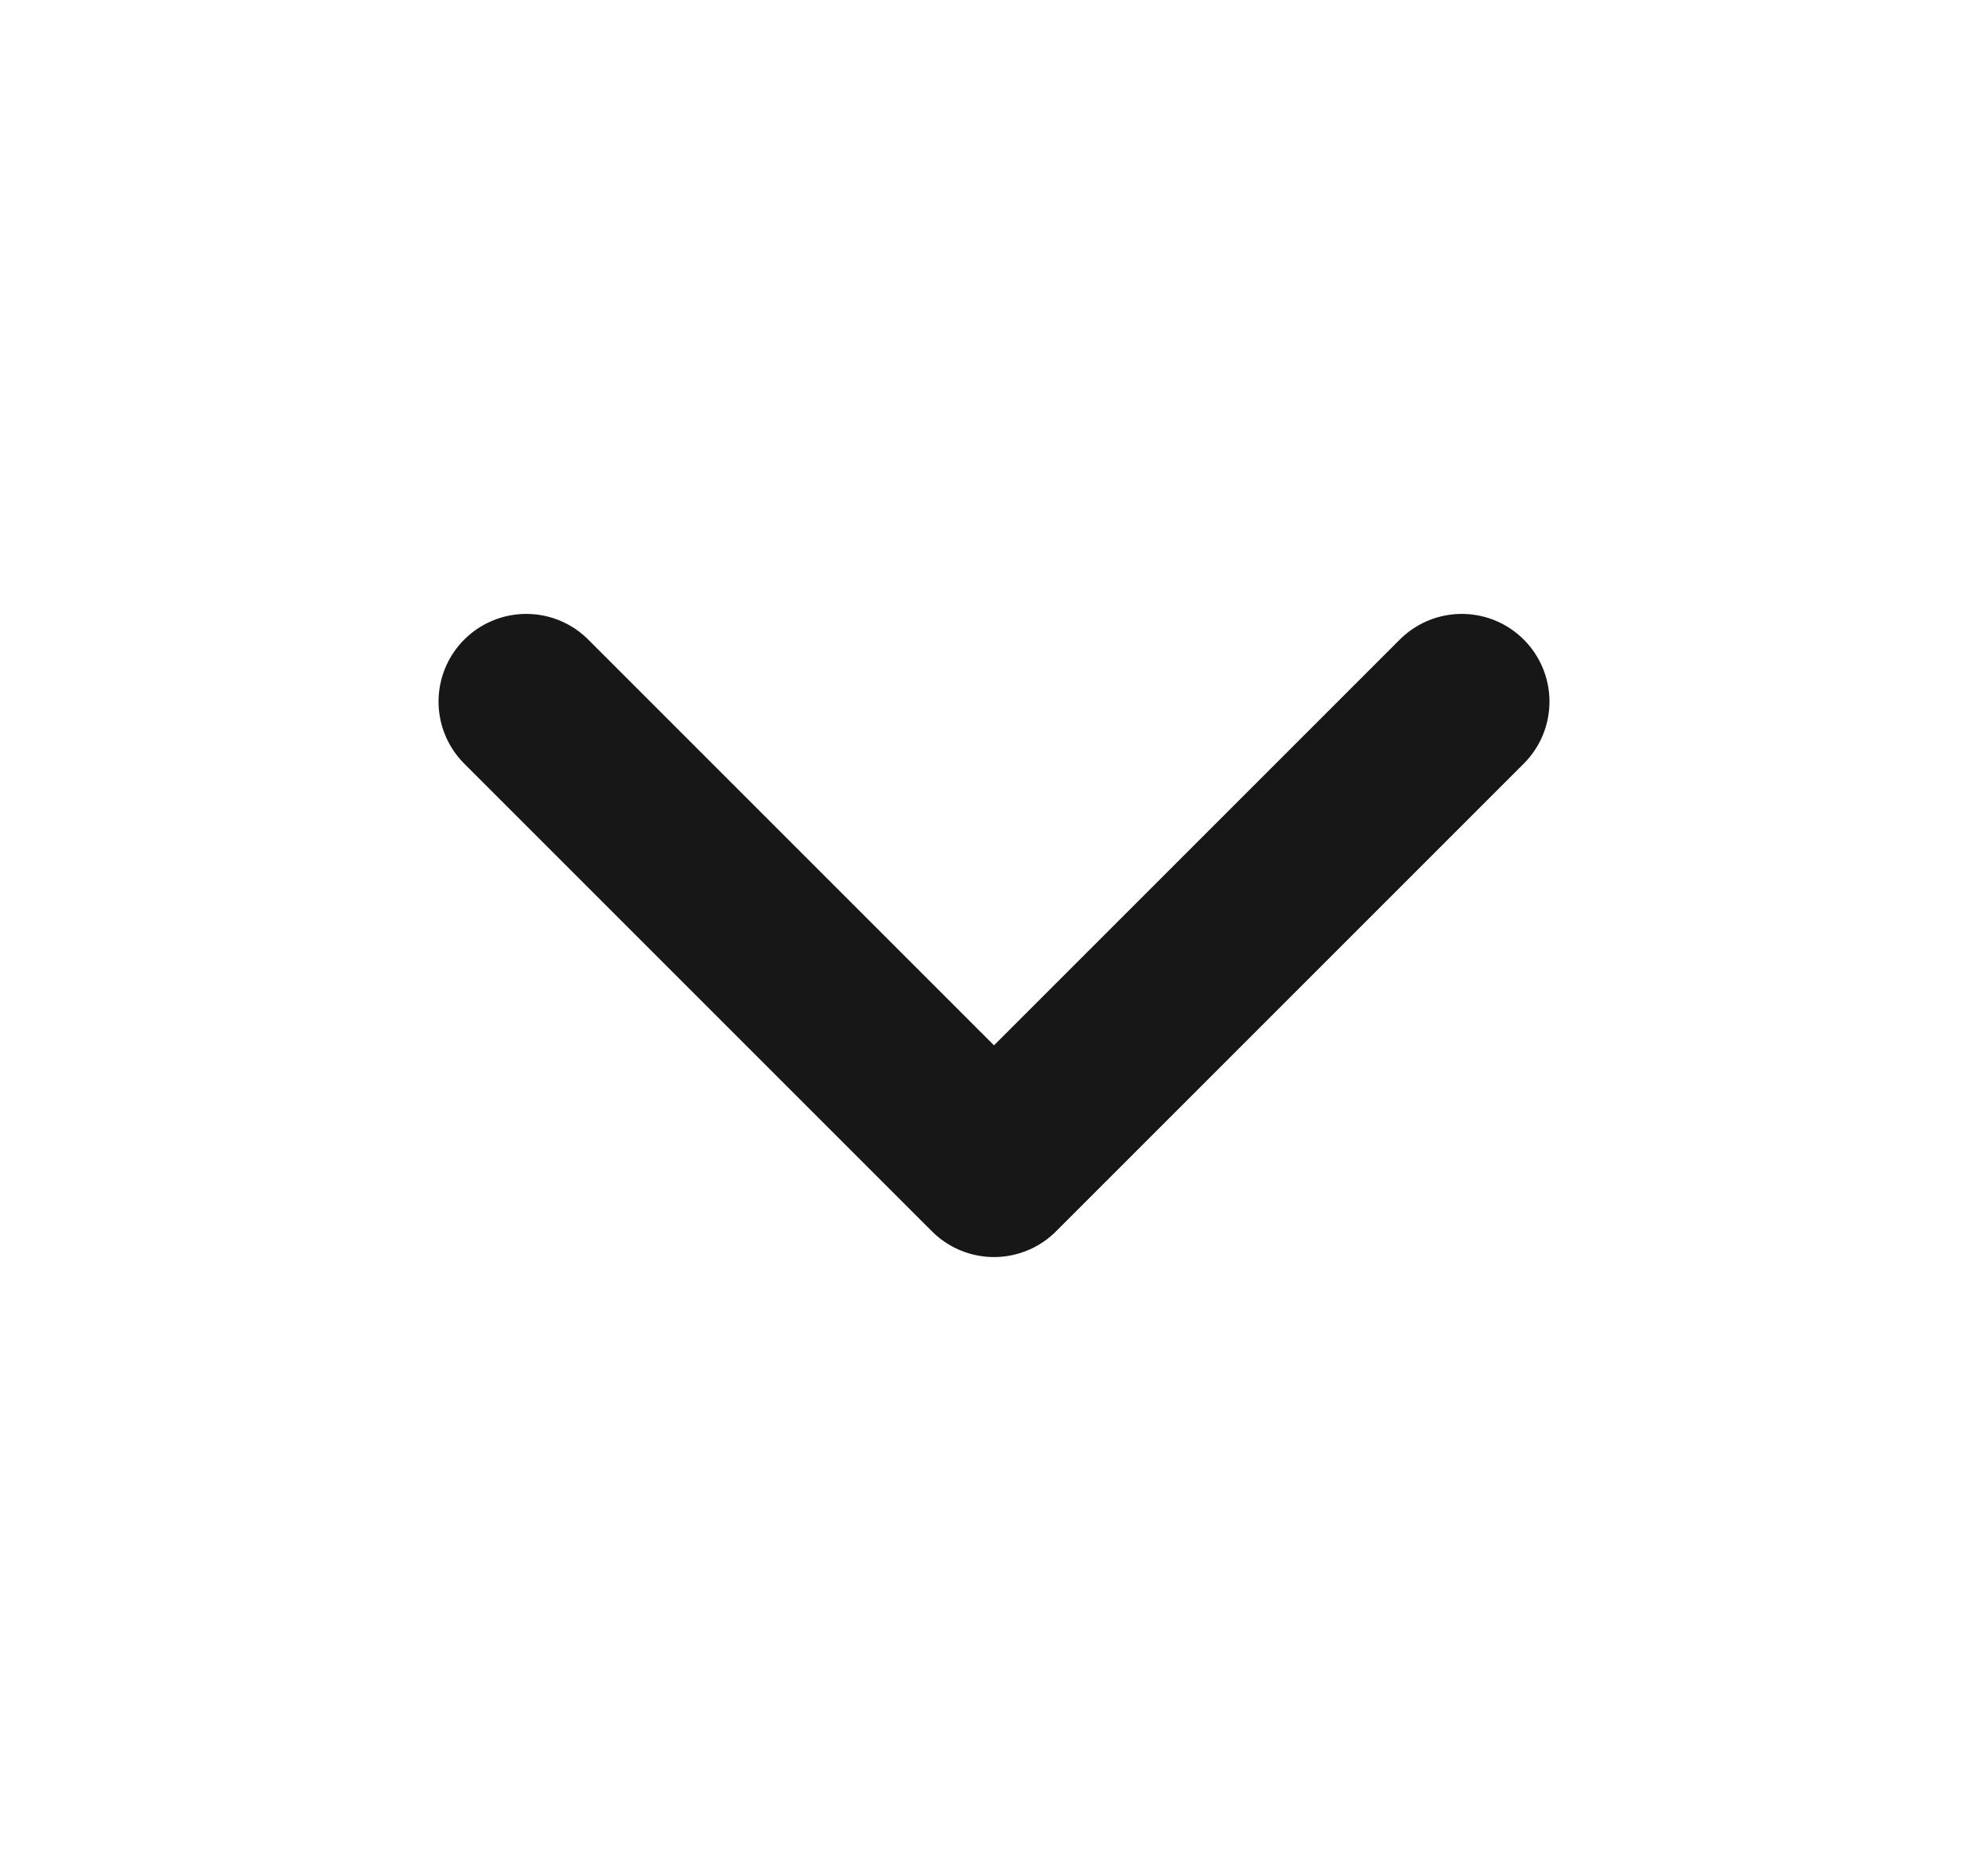
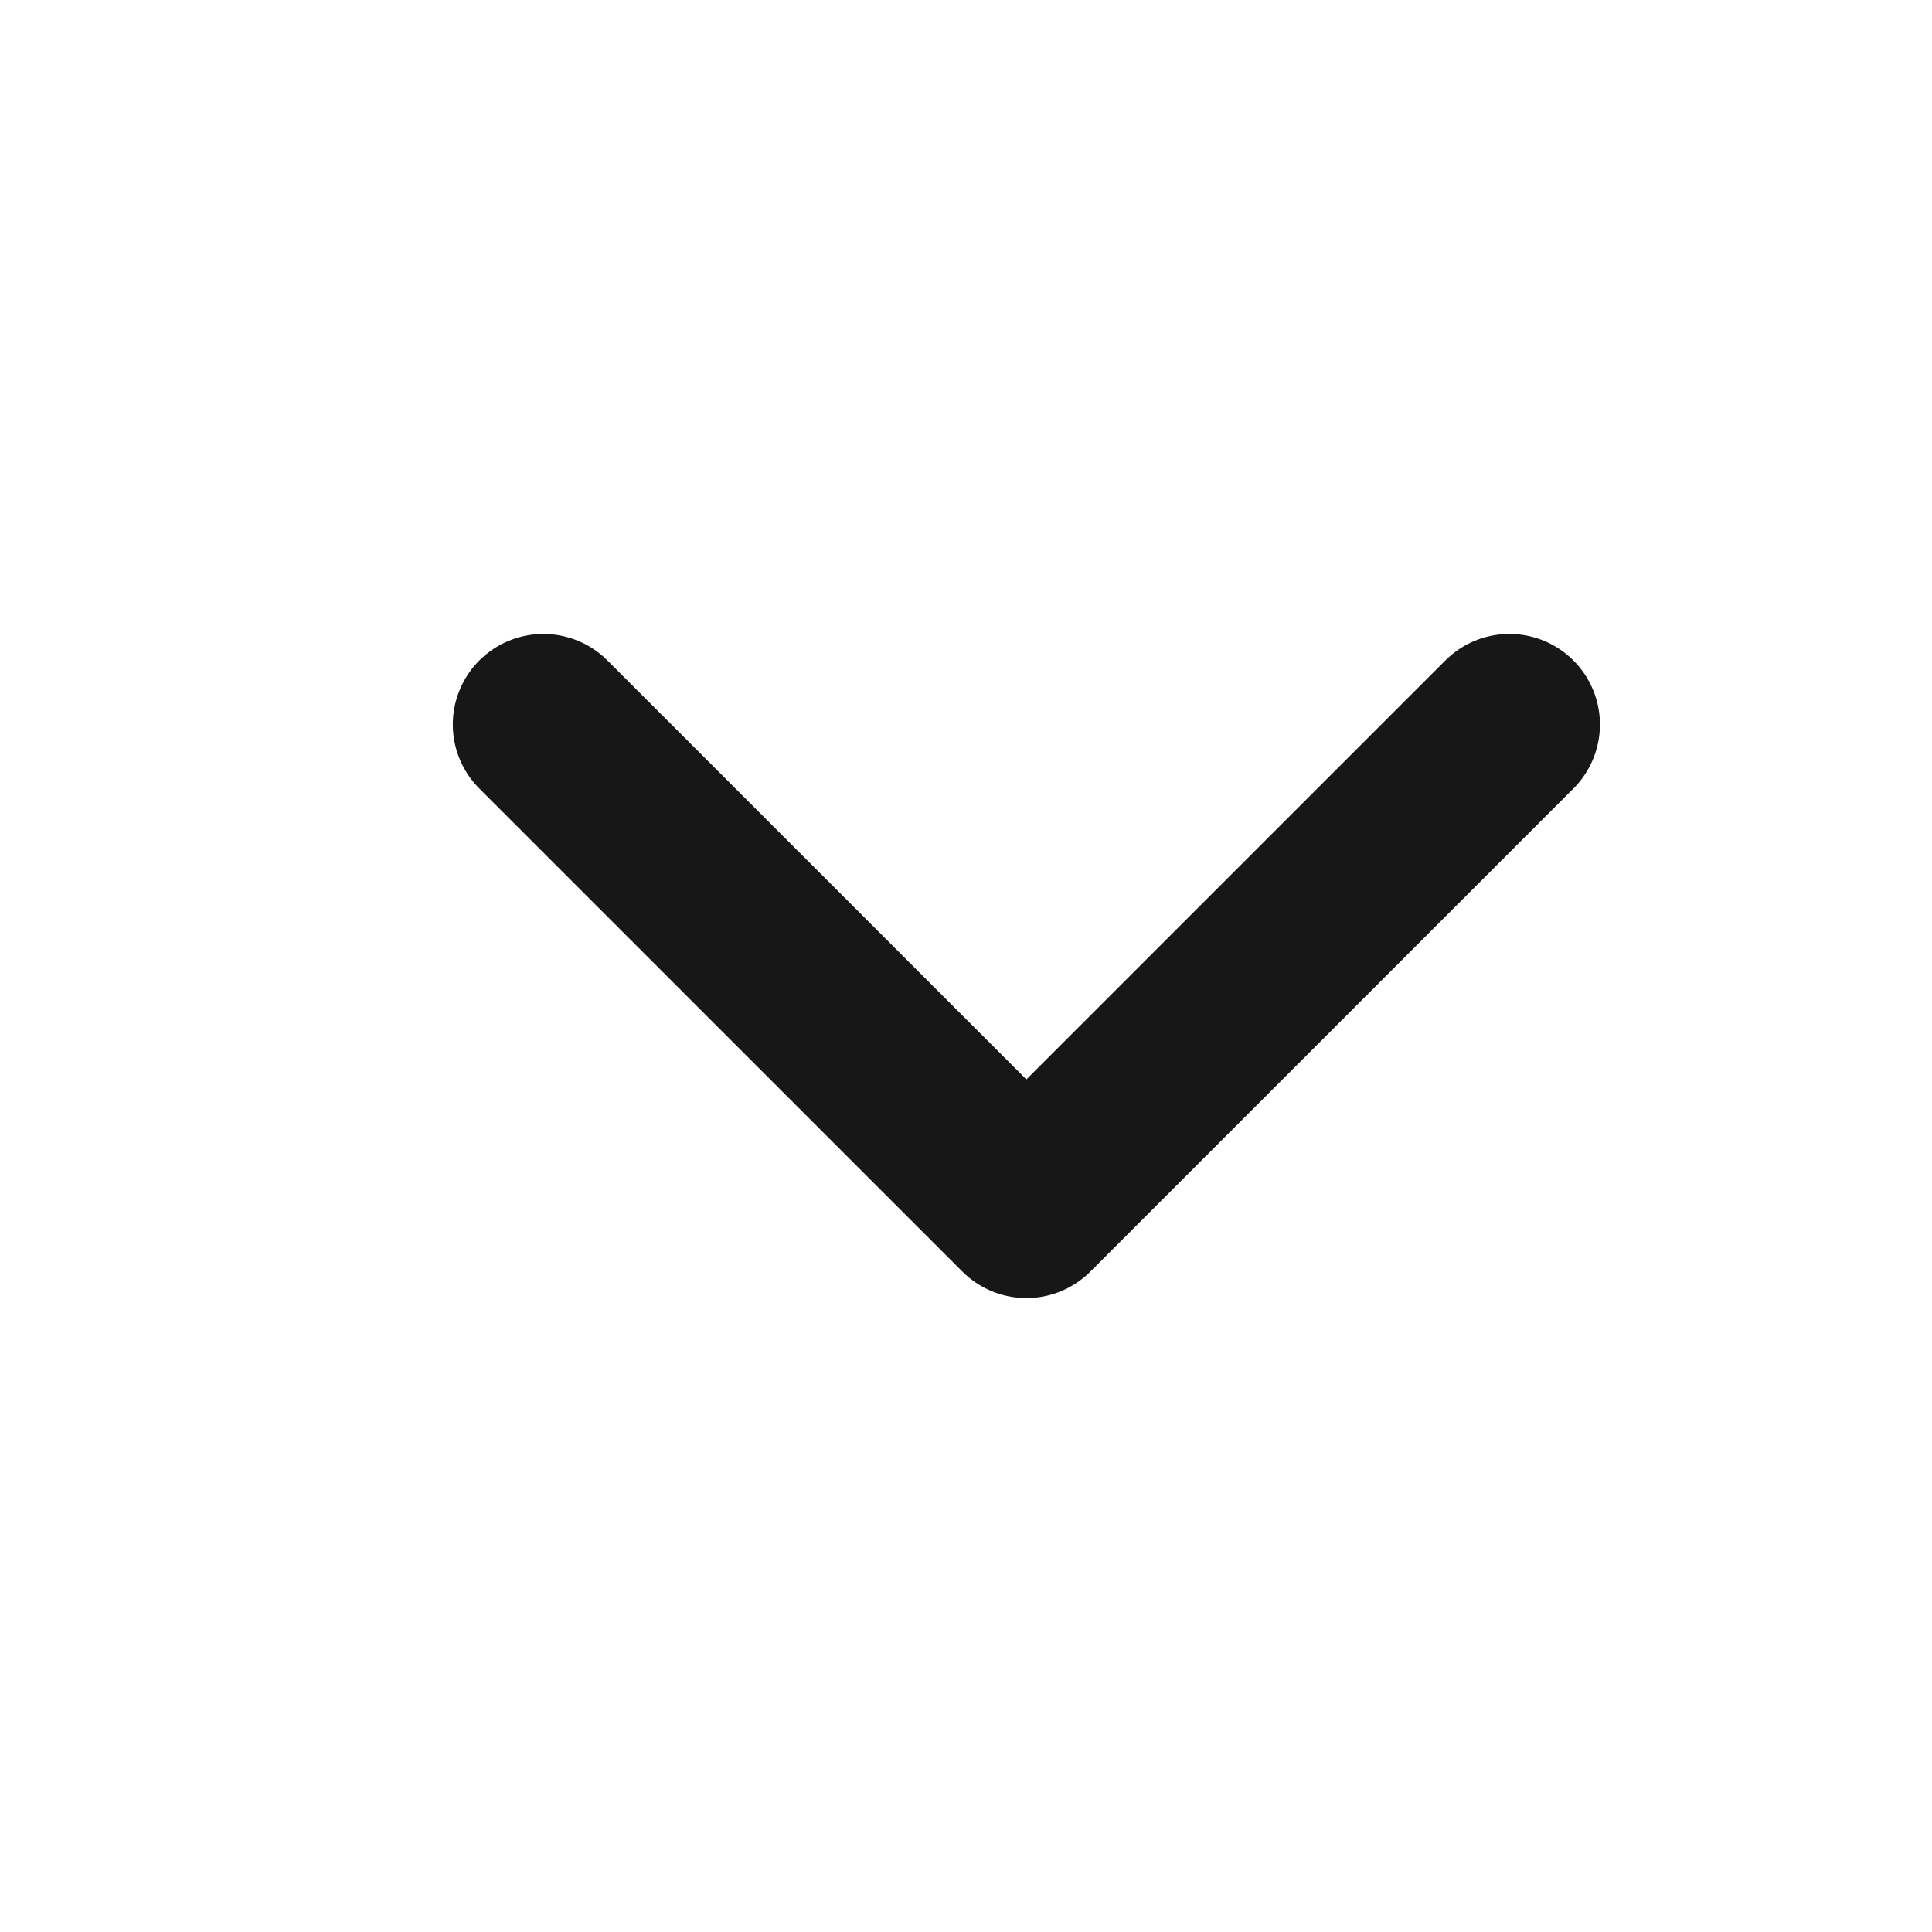
- <svg xmlns="http://www.w3.org/2000/svg" width="17" height="16" viewBox="0 0 17 16" fill="none">
+ <svg xmlns="http://www.w3.org/2000/svg" width="16" height="16" viewBox="0 0 16 16" fill="none">
  <path d="M4.5 6L8.5 10L12.5 6" stroke="#171717" stroke-width="1.5" stroke-linecap="round" stroke-linejoin="round" />
</svg>
